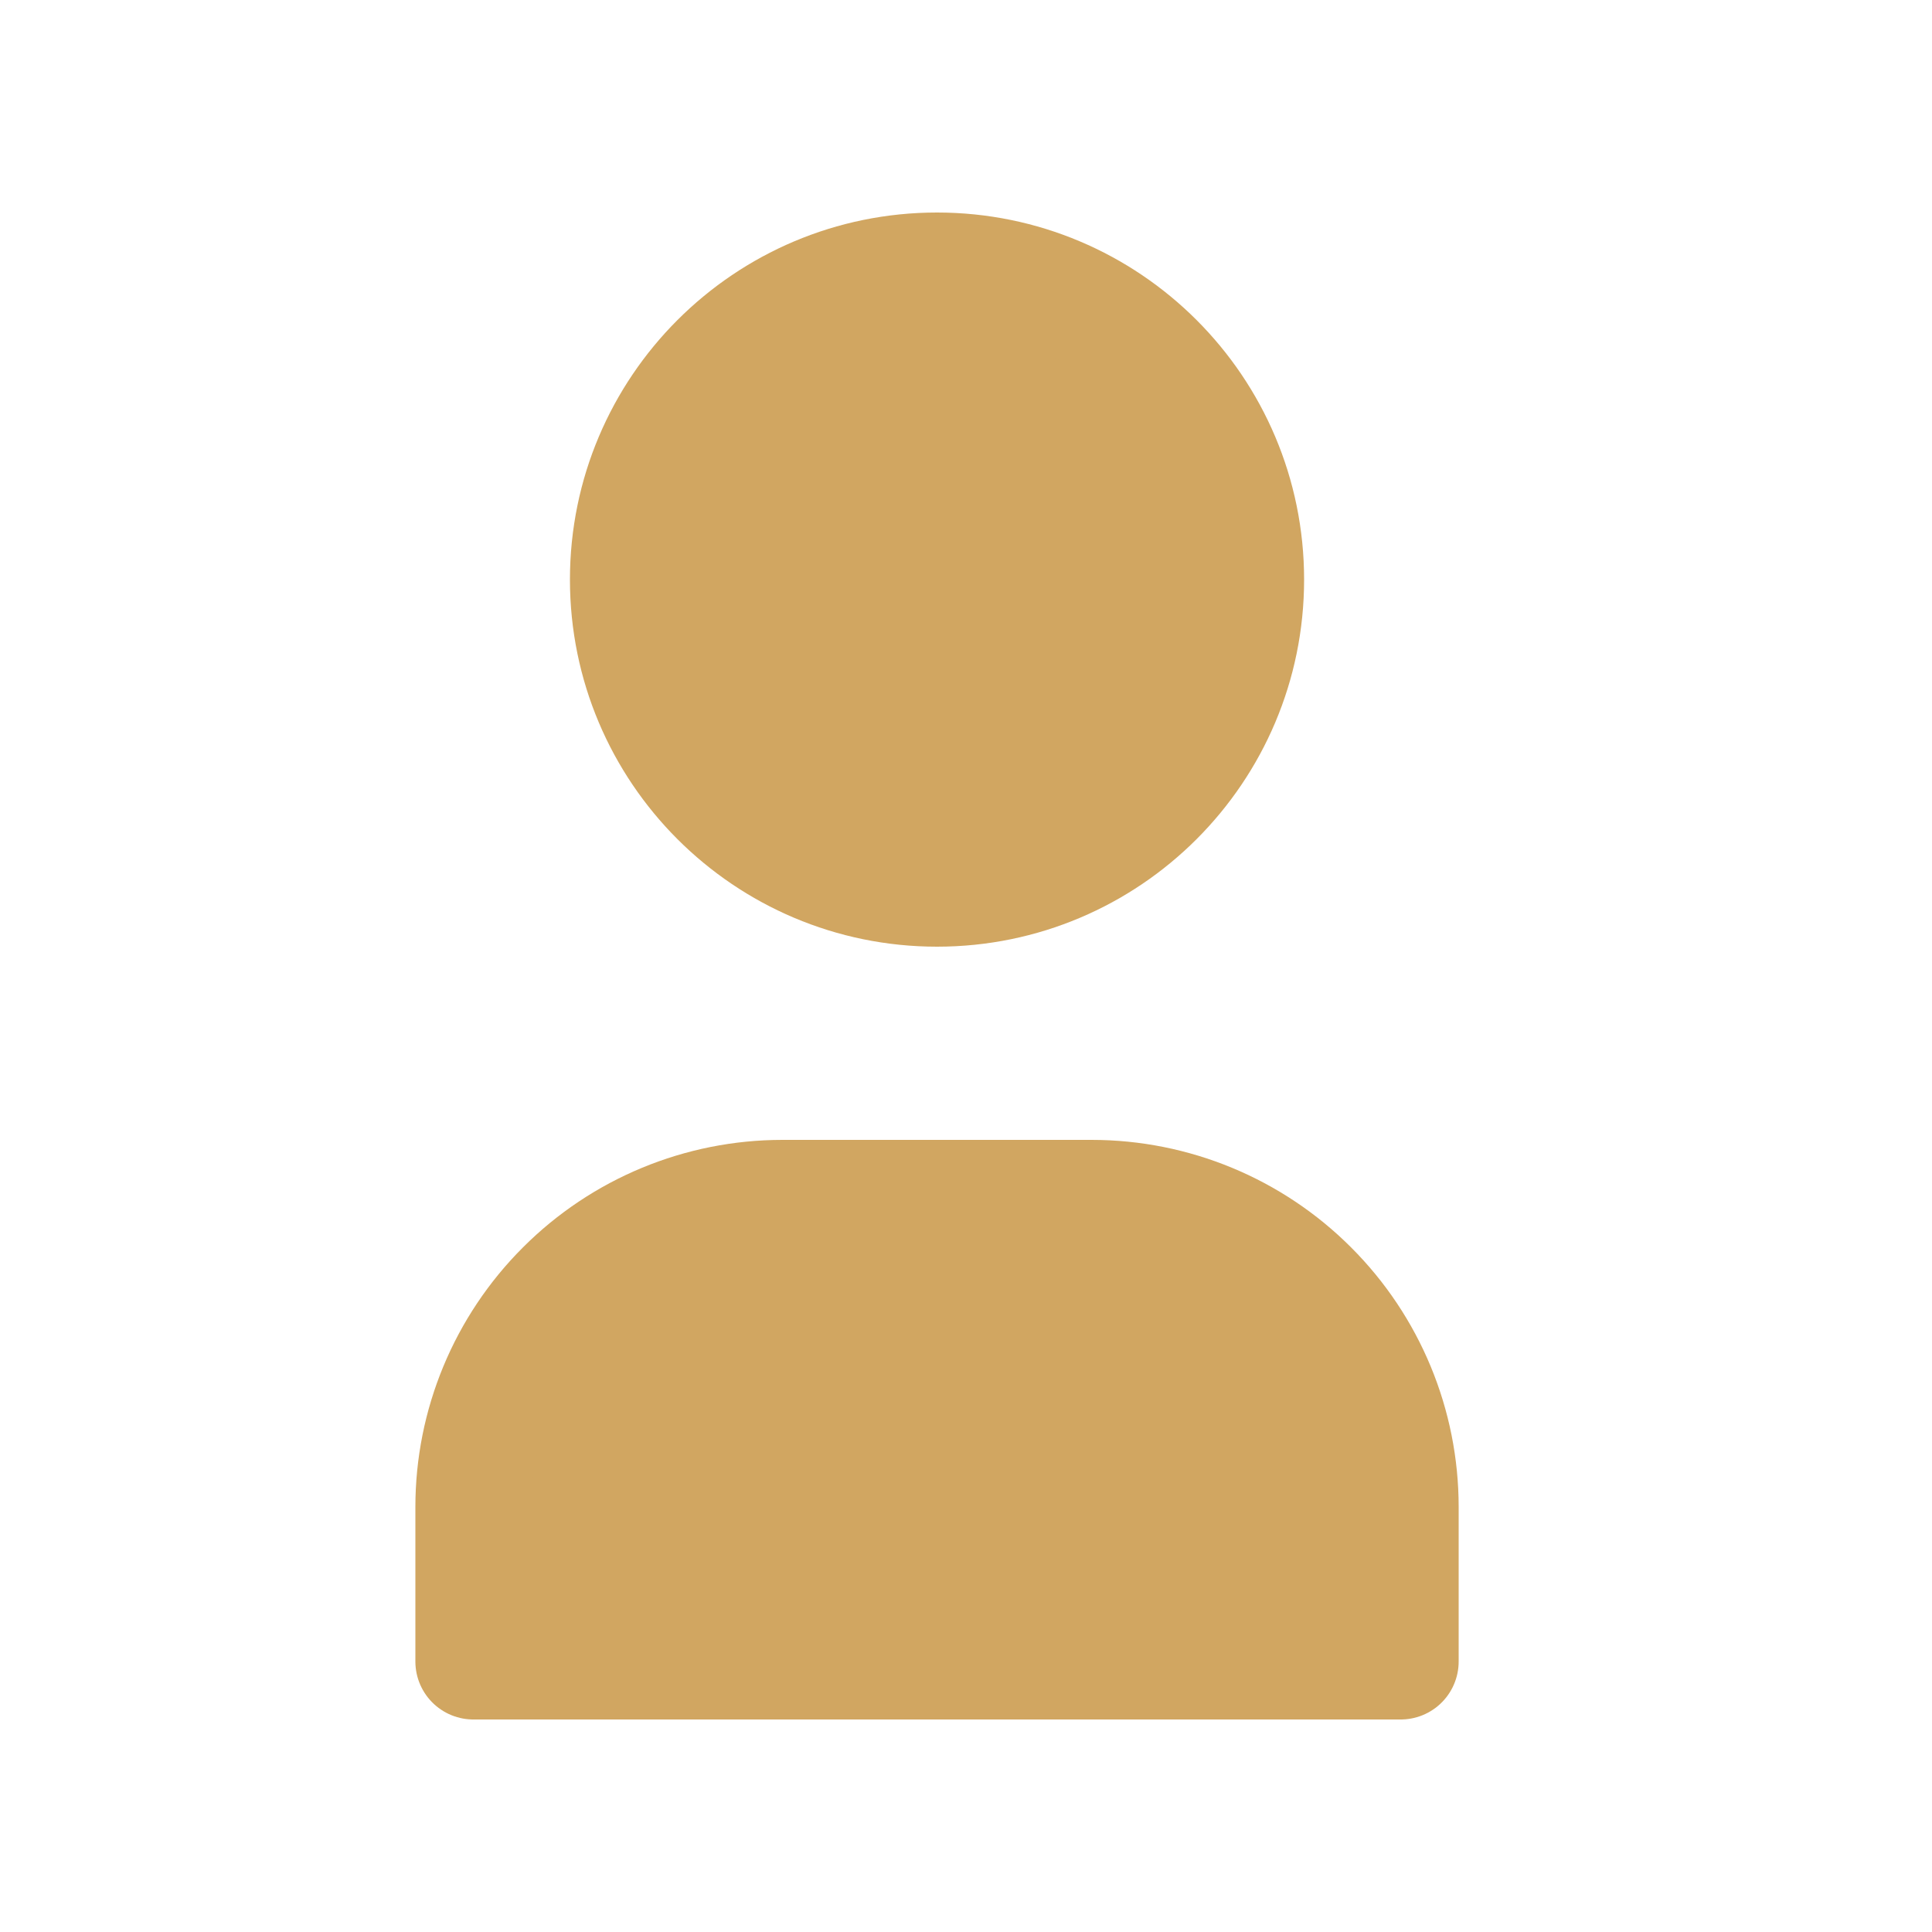
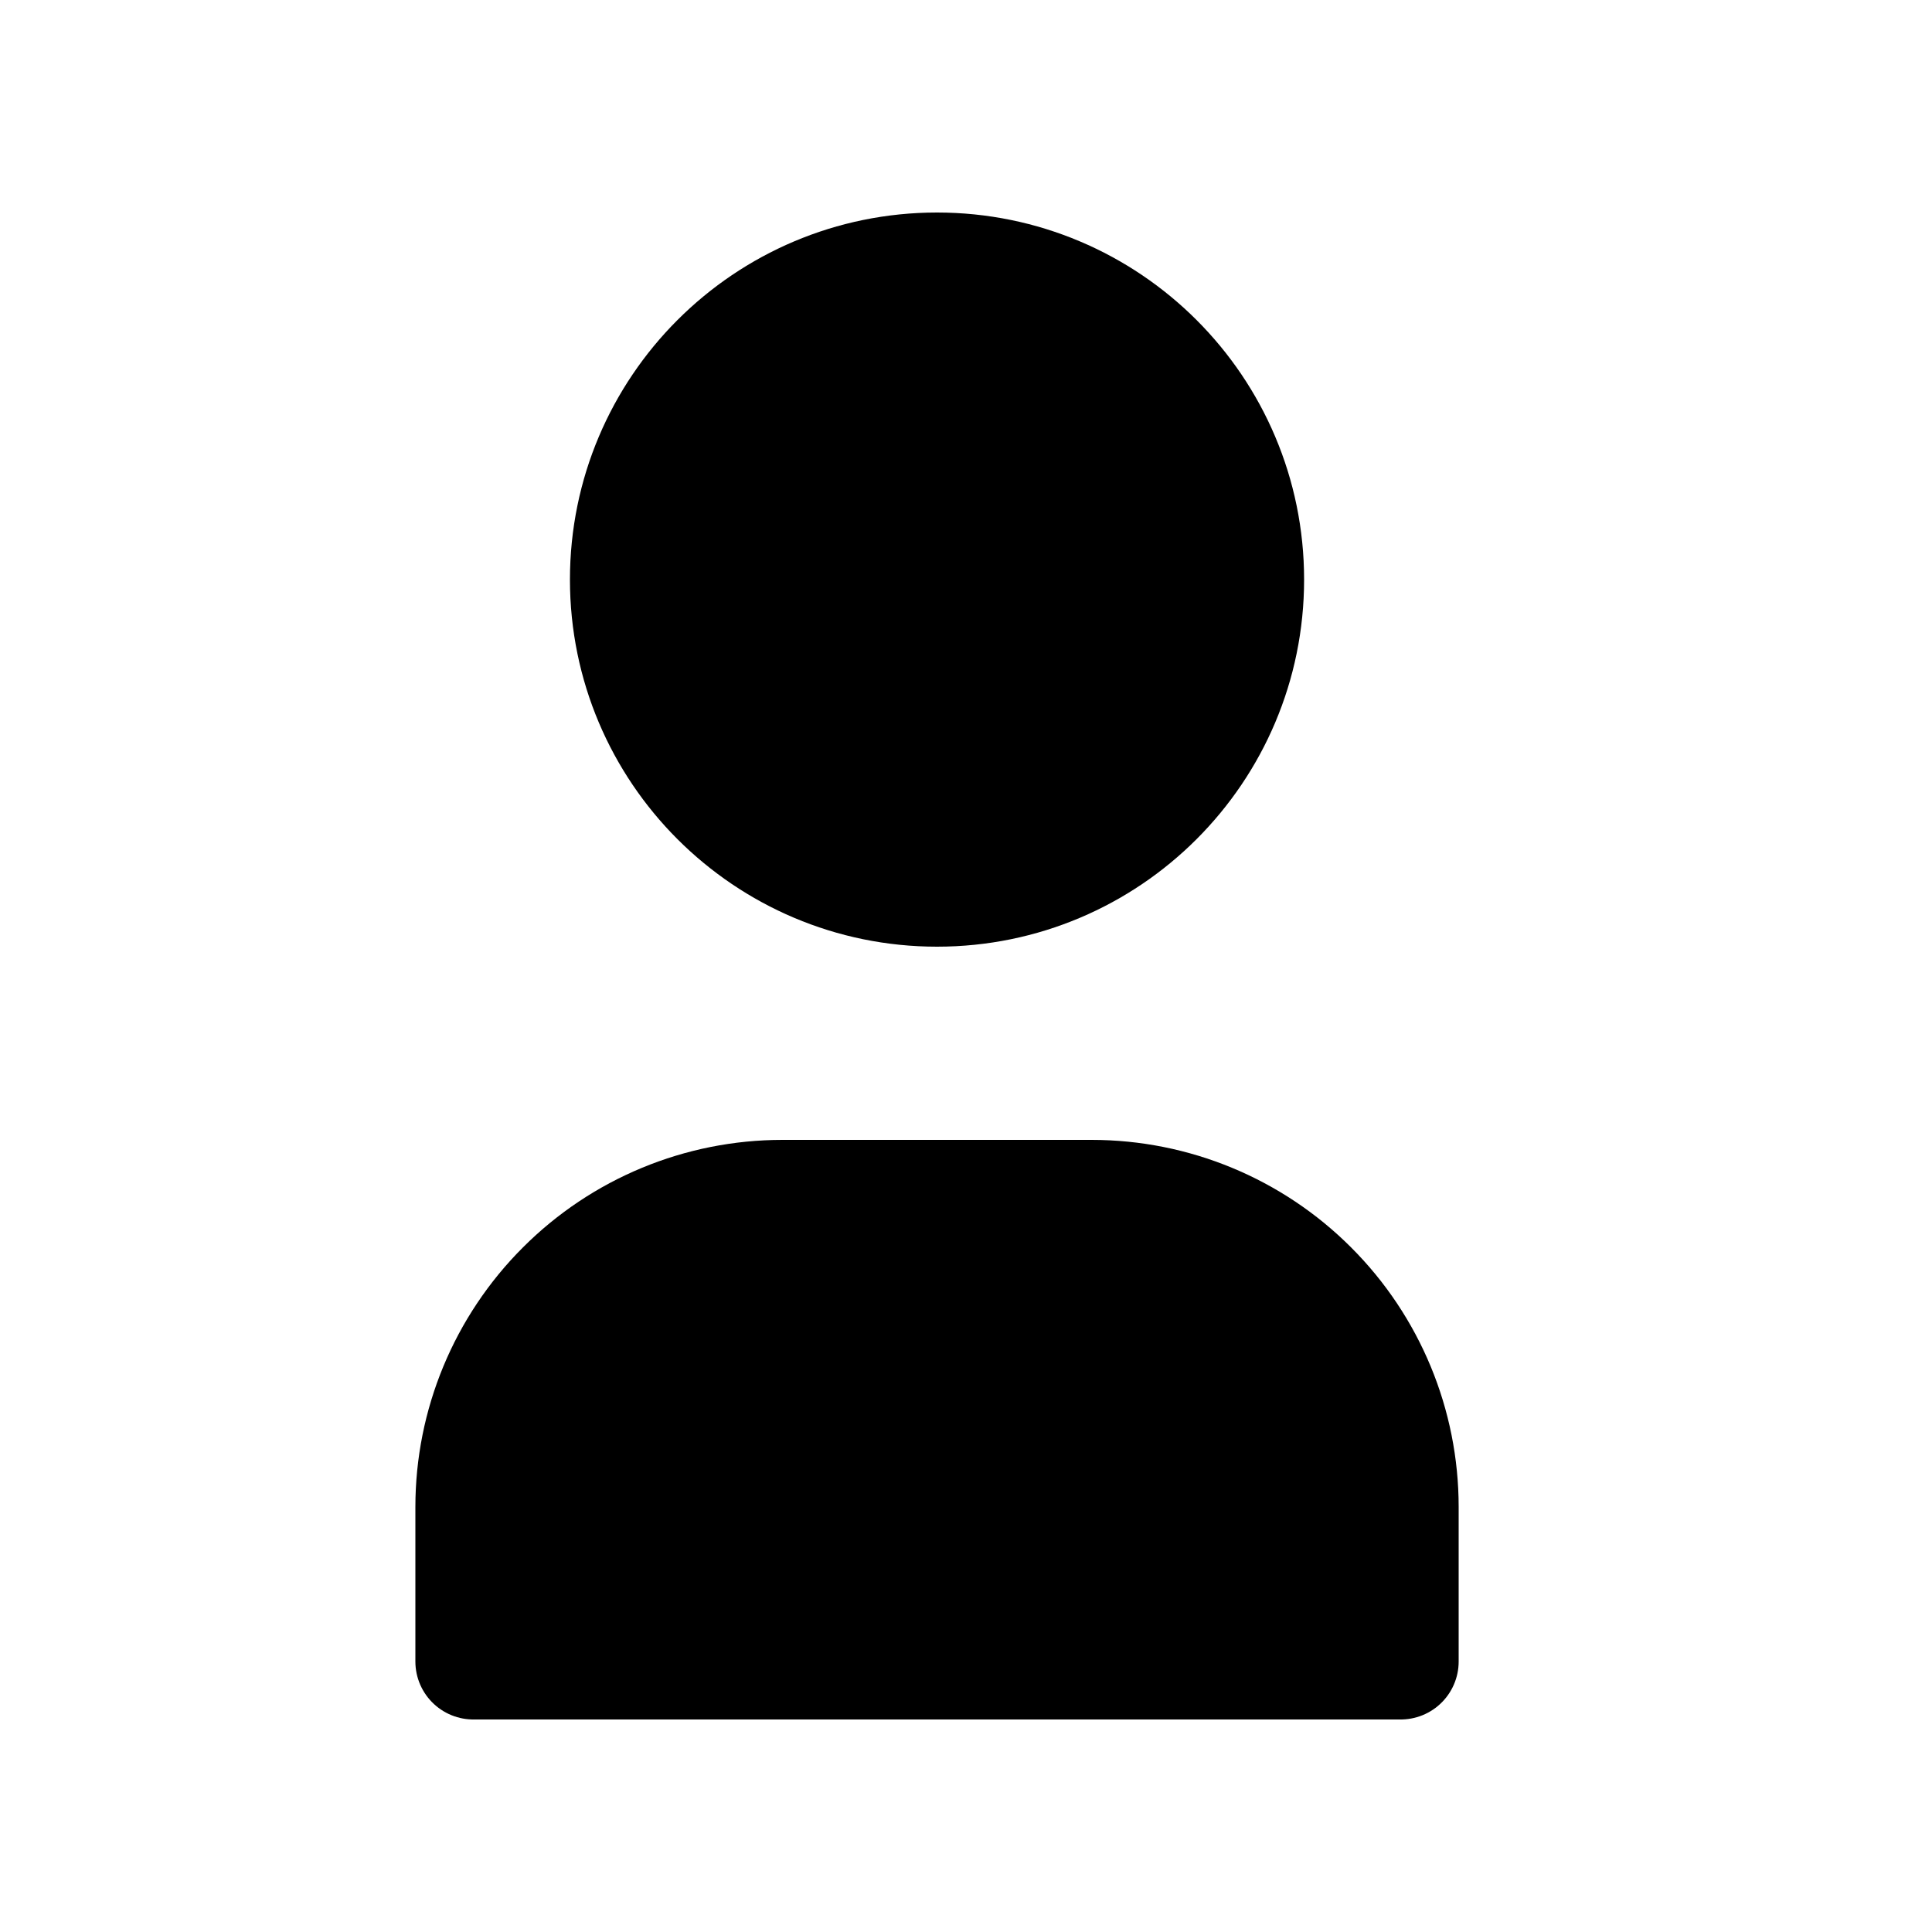
<svg xmlns="http://www.w3.org/2000/svg" width="25" height="25" viewBox="0 0 25 25" fill="none">
-   <path d="M12.125 11.5C14.334 11.5 16.125 9.709 16.125 7.5C16.125 5.291 14.334 3.5 12.125 3.5C9.916 3.5 8.125 5.291 8.125 7.5C8.125 9.709 9.916 11.5 12.125 11.5Z" fill="#D1A661" />
-   <path d="M6.125 21.5V19.5C6.125 18.439 6.546 17.422 7.297 16.672C8.047 15.921 9.064 15.5 10.125 15.5H14.125C15.186 15.5 16.203 15.921 16.953 16.672C17.704 17.422 18.125 18.439 18.125 19.5V21.5" fill="#D1A661" />
-   <path d="M16.125 7.5C16.125 9.709 14.334 11.5 12.125 11.5C9.916 11.5 8.125 9.709 8.125 7.5C8.125 5.291 9.916 3.5 12.125 3.5C14.334 3.5 16.125 5.291 16.125 7.5ZM6.125 21.5V19.5C6.125 18.439 6.546 17.422 7.297 16.672C8.047 15.921 9.064 15.5 10.125 15.5H14.125C15.186 15.5 16.203 15.921 16.953 16.672C17.704 17.422 18.125 18.439 18.125 19.5V21.5H6.125Z" stroke="#D1A661" stroke-width="1.5" stroke-linecap="round" stroke-linejoin="round" />
+   <path d="M12.125 11.5C14.334 11.5 16.125 9.709 16.125 7.5C16.125 5.291 14.334 3.5 12.125 3.5C9.916 3.5 8.125 5.291 8.125 7.5C8.125 9.709 9.916 11.5 12.125 11.5Z" fill="#000000" />
+   <path d="M6.125 21.5V19.5C6.125 18.439 6.546 17.422 7.297 16.672C8.047 15.921 9.064 15.5 10.125 15.5H14.125C15.186 15.5 16.203 15.921 16.953 16.672C17.704 17.422 18.125 18.439 18.125 19.5V21.5" fill="#000000" />
+   <path d="M16.125 7.5C16.125 9.709 14.334 11.5 12.125 11.5C9.916 11.5 8.125 9.709 8.125 7.5C8.125 5.291 9.916 3.5 12.125 3.5C14.334 3.5 16.125 5.291 16.125 7.5ZM6.125 21.5V19.5C6.125 18.439 6.546 17.422 7.297 16.672C8.047 15.921 9.064 15.5 10.125 15.5H14.125C15.186 15.5 16.203 15.921 16.953 16.672C17.704 17.422 18.125 18.439 18.125 19.5V21.5H6.125Z" stroke="#000000" stroke-width="1.5" stroke-linecap="round" stroke-linejoin="round" />
</svg>
